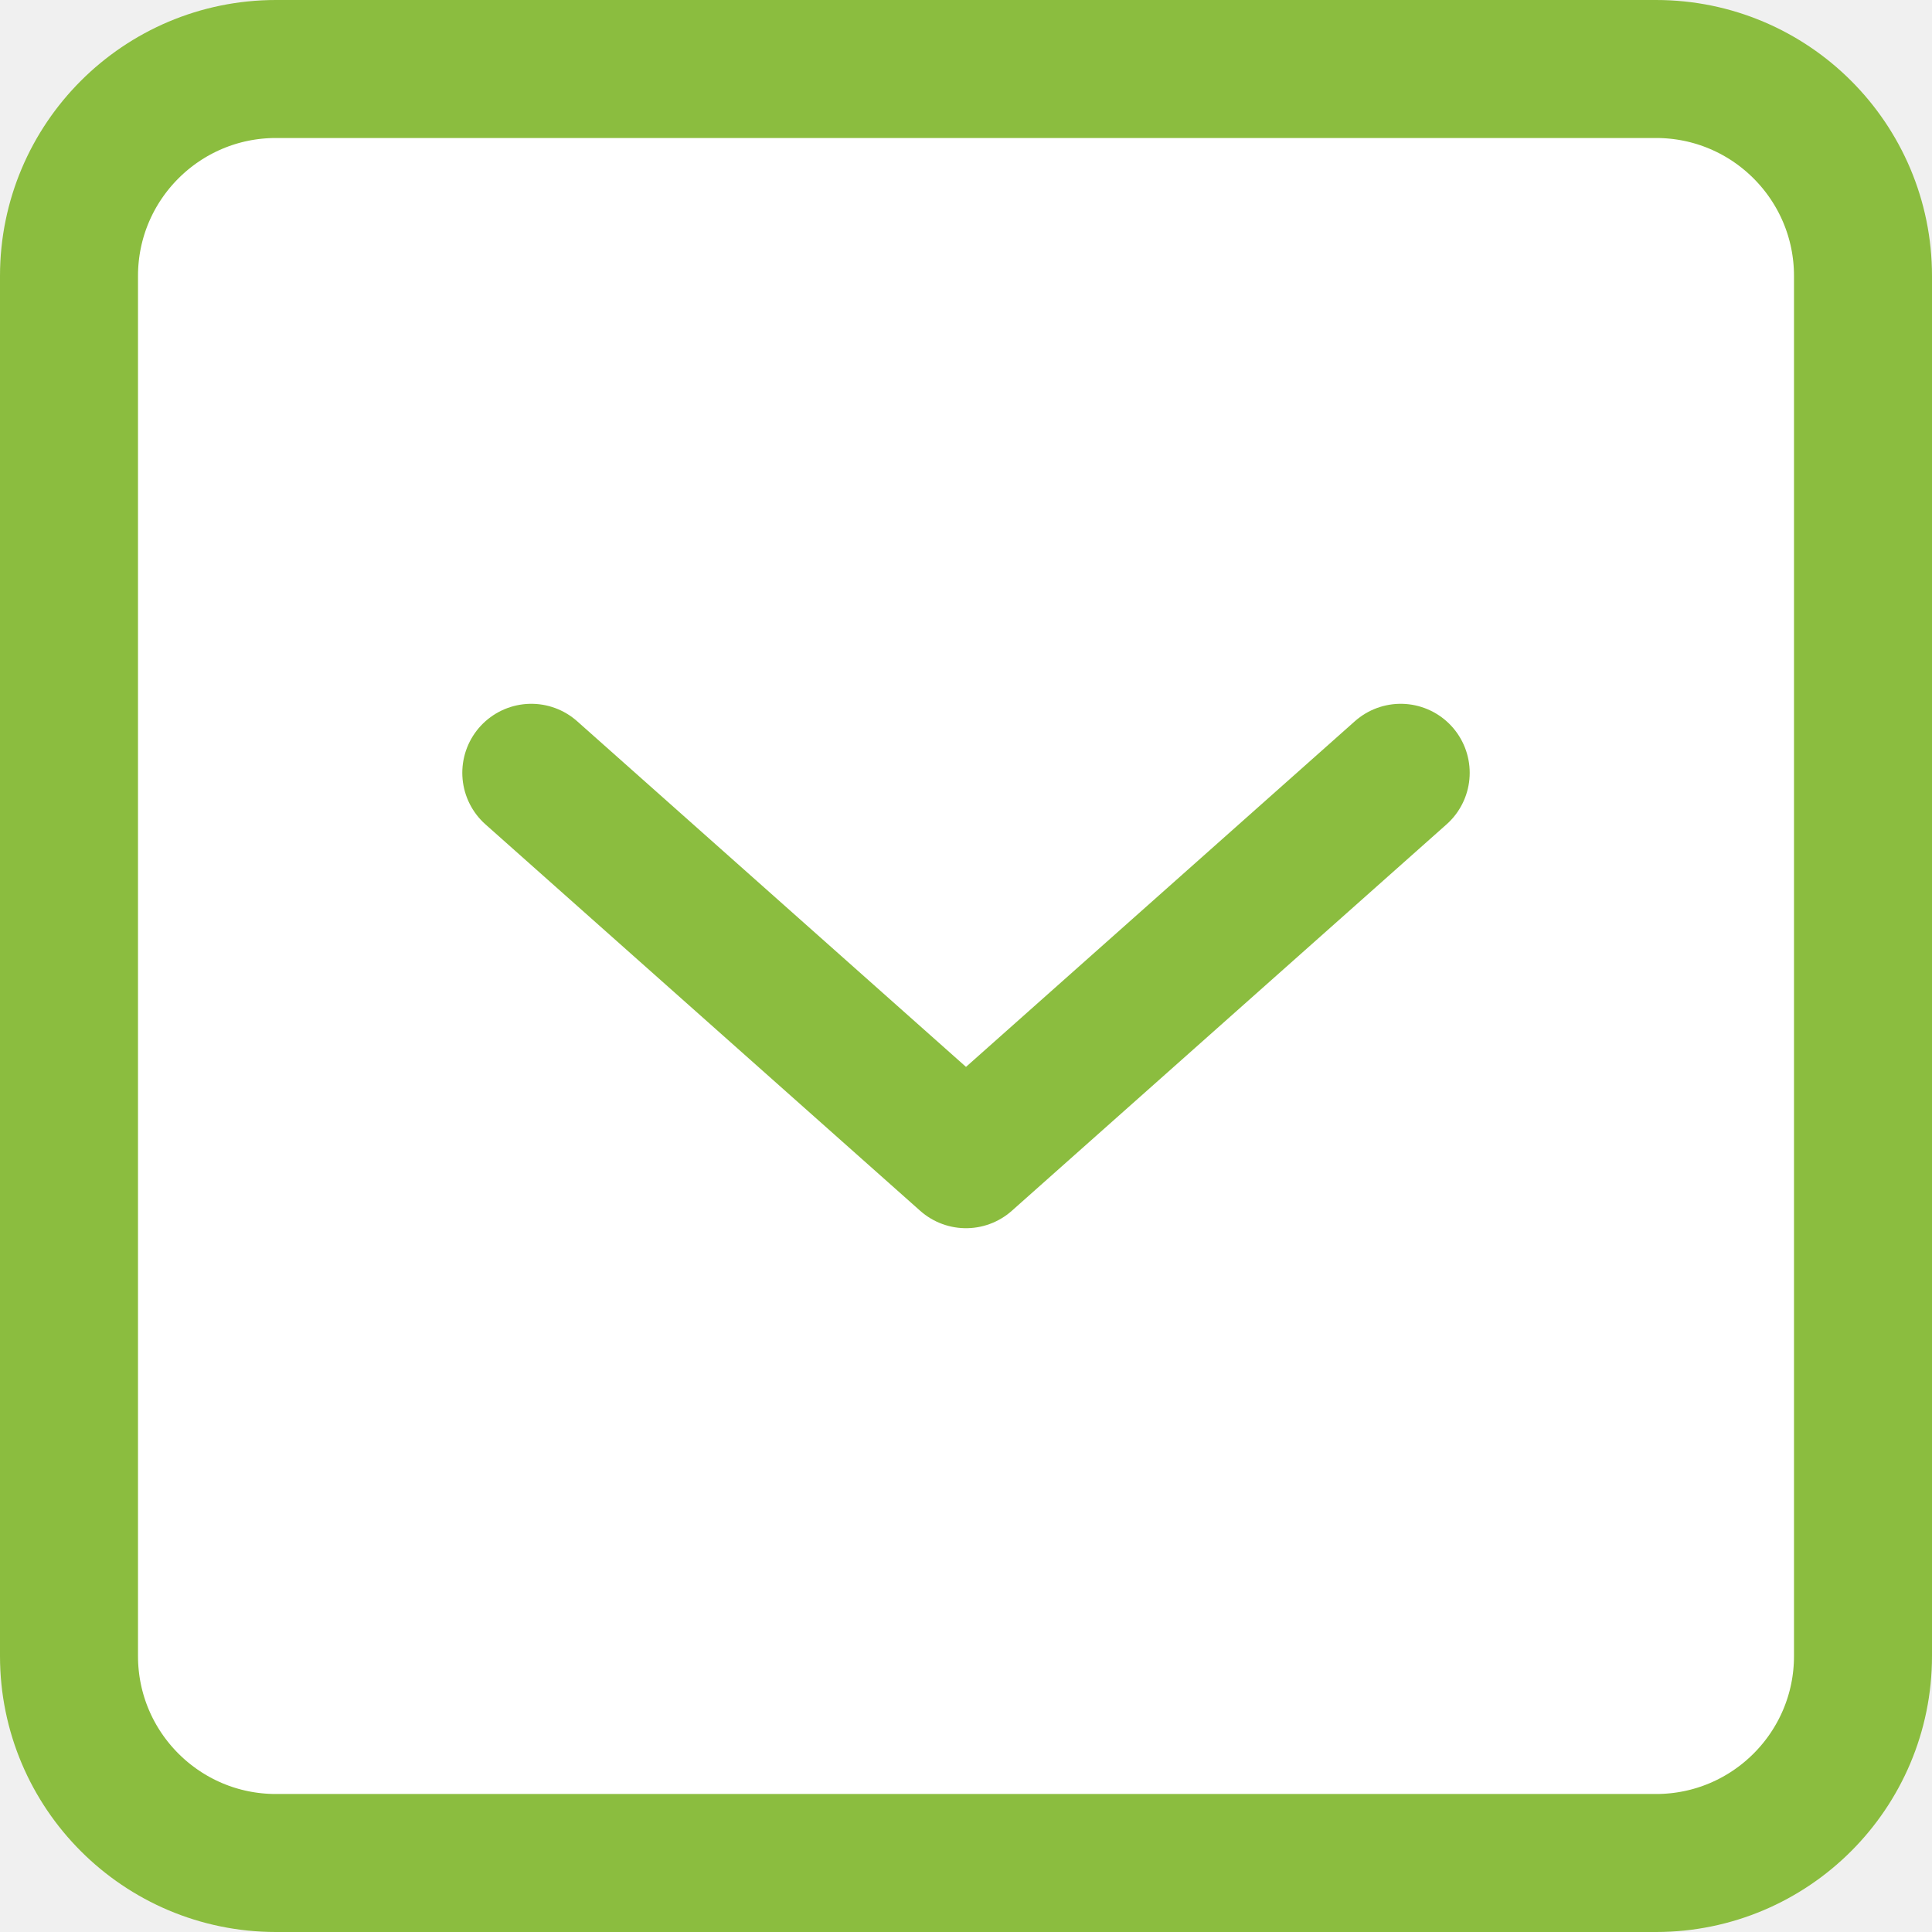
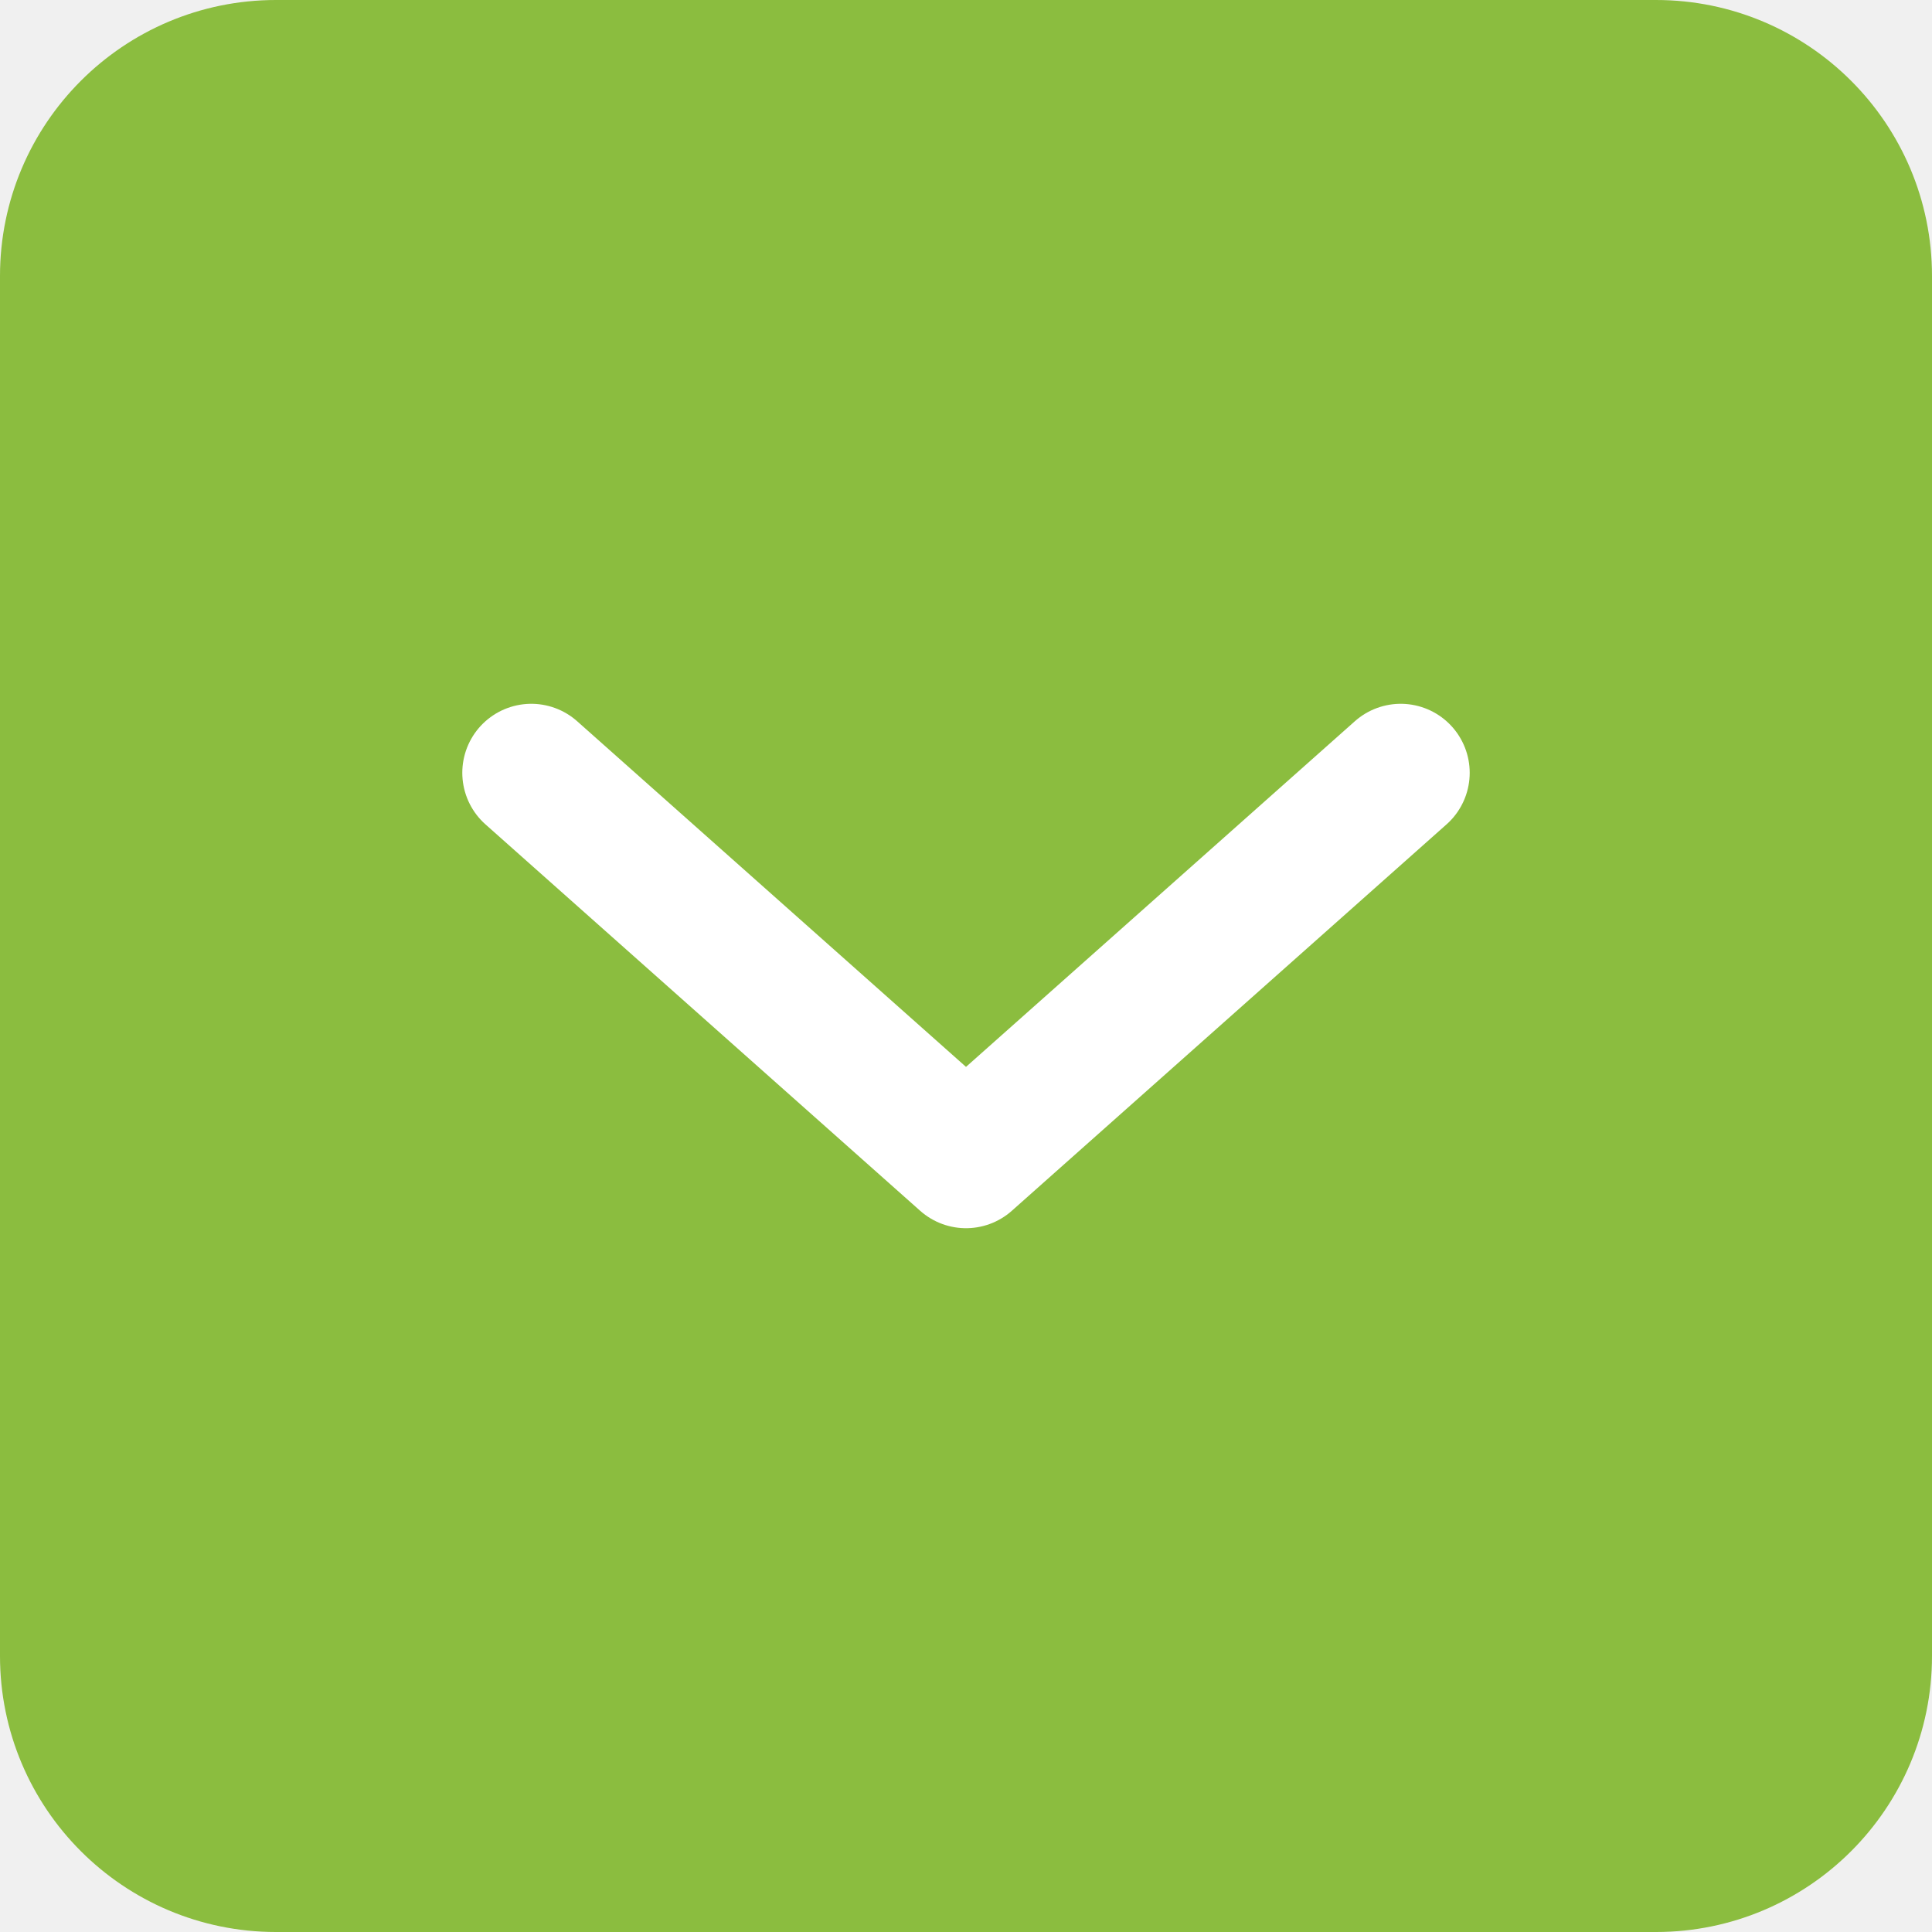
- <svg xmlns="http://www.w3.org/2000/svg" width="28" height="28" viewBox="0 0 28 28" fill="none">
-   <rect x="1" y="1" width="26" height="26" rx="3" fill="#fff" stroke="#8BBD3F" stroke-width="2" />
-   <path d="m7.7 11.2 6.3 5.6 6.3-5.6" stroke="#8BBD3F" stroke-width="2" stroke-linecap="round" stroke-linejoin="round" />
+ <svg xmlns="http://www.w3.org/2000/svg" class="icon-arrow" width="28" height="28" viewBox="0 0 28 28" fill="none">
+   <rect x="1" y="1" width="26" height="26" rx="3" fill="#8BBD3F" stroke="#8BBD3F" stroke-width="2" />
+   <path d="m7.7 11.2 6.3 5.6 6.3-5.6" stroke="#fff" stroke-width="2" stroke-linecap="round" stroke-linejoin="round" />
</svg>
